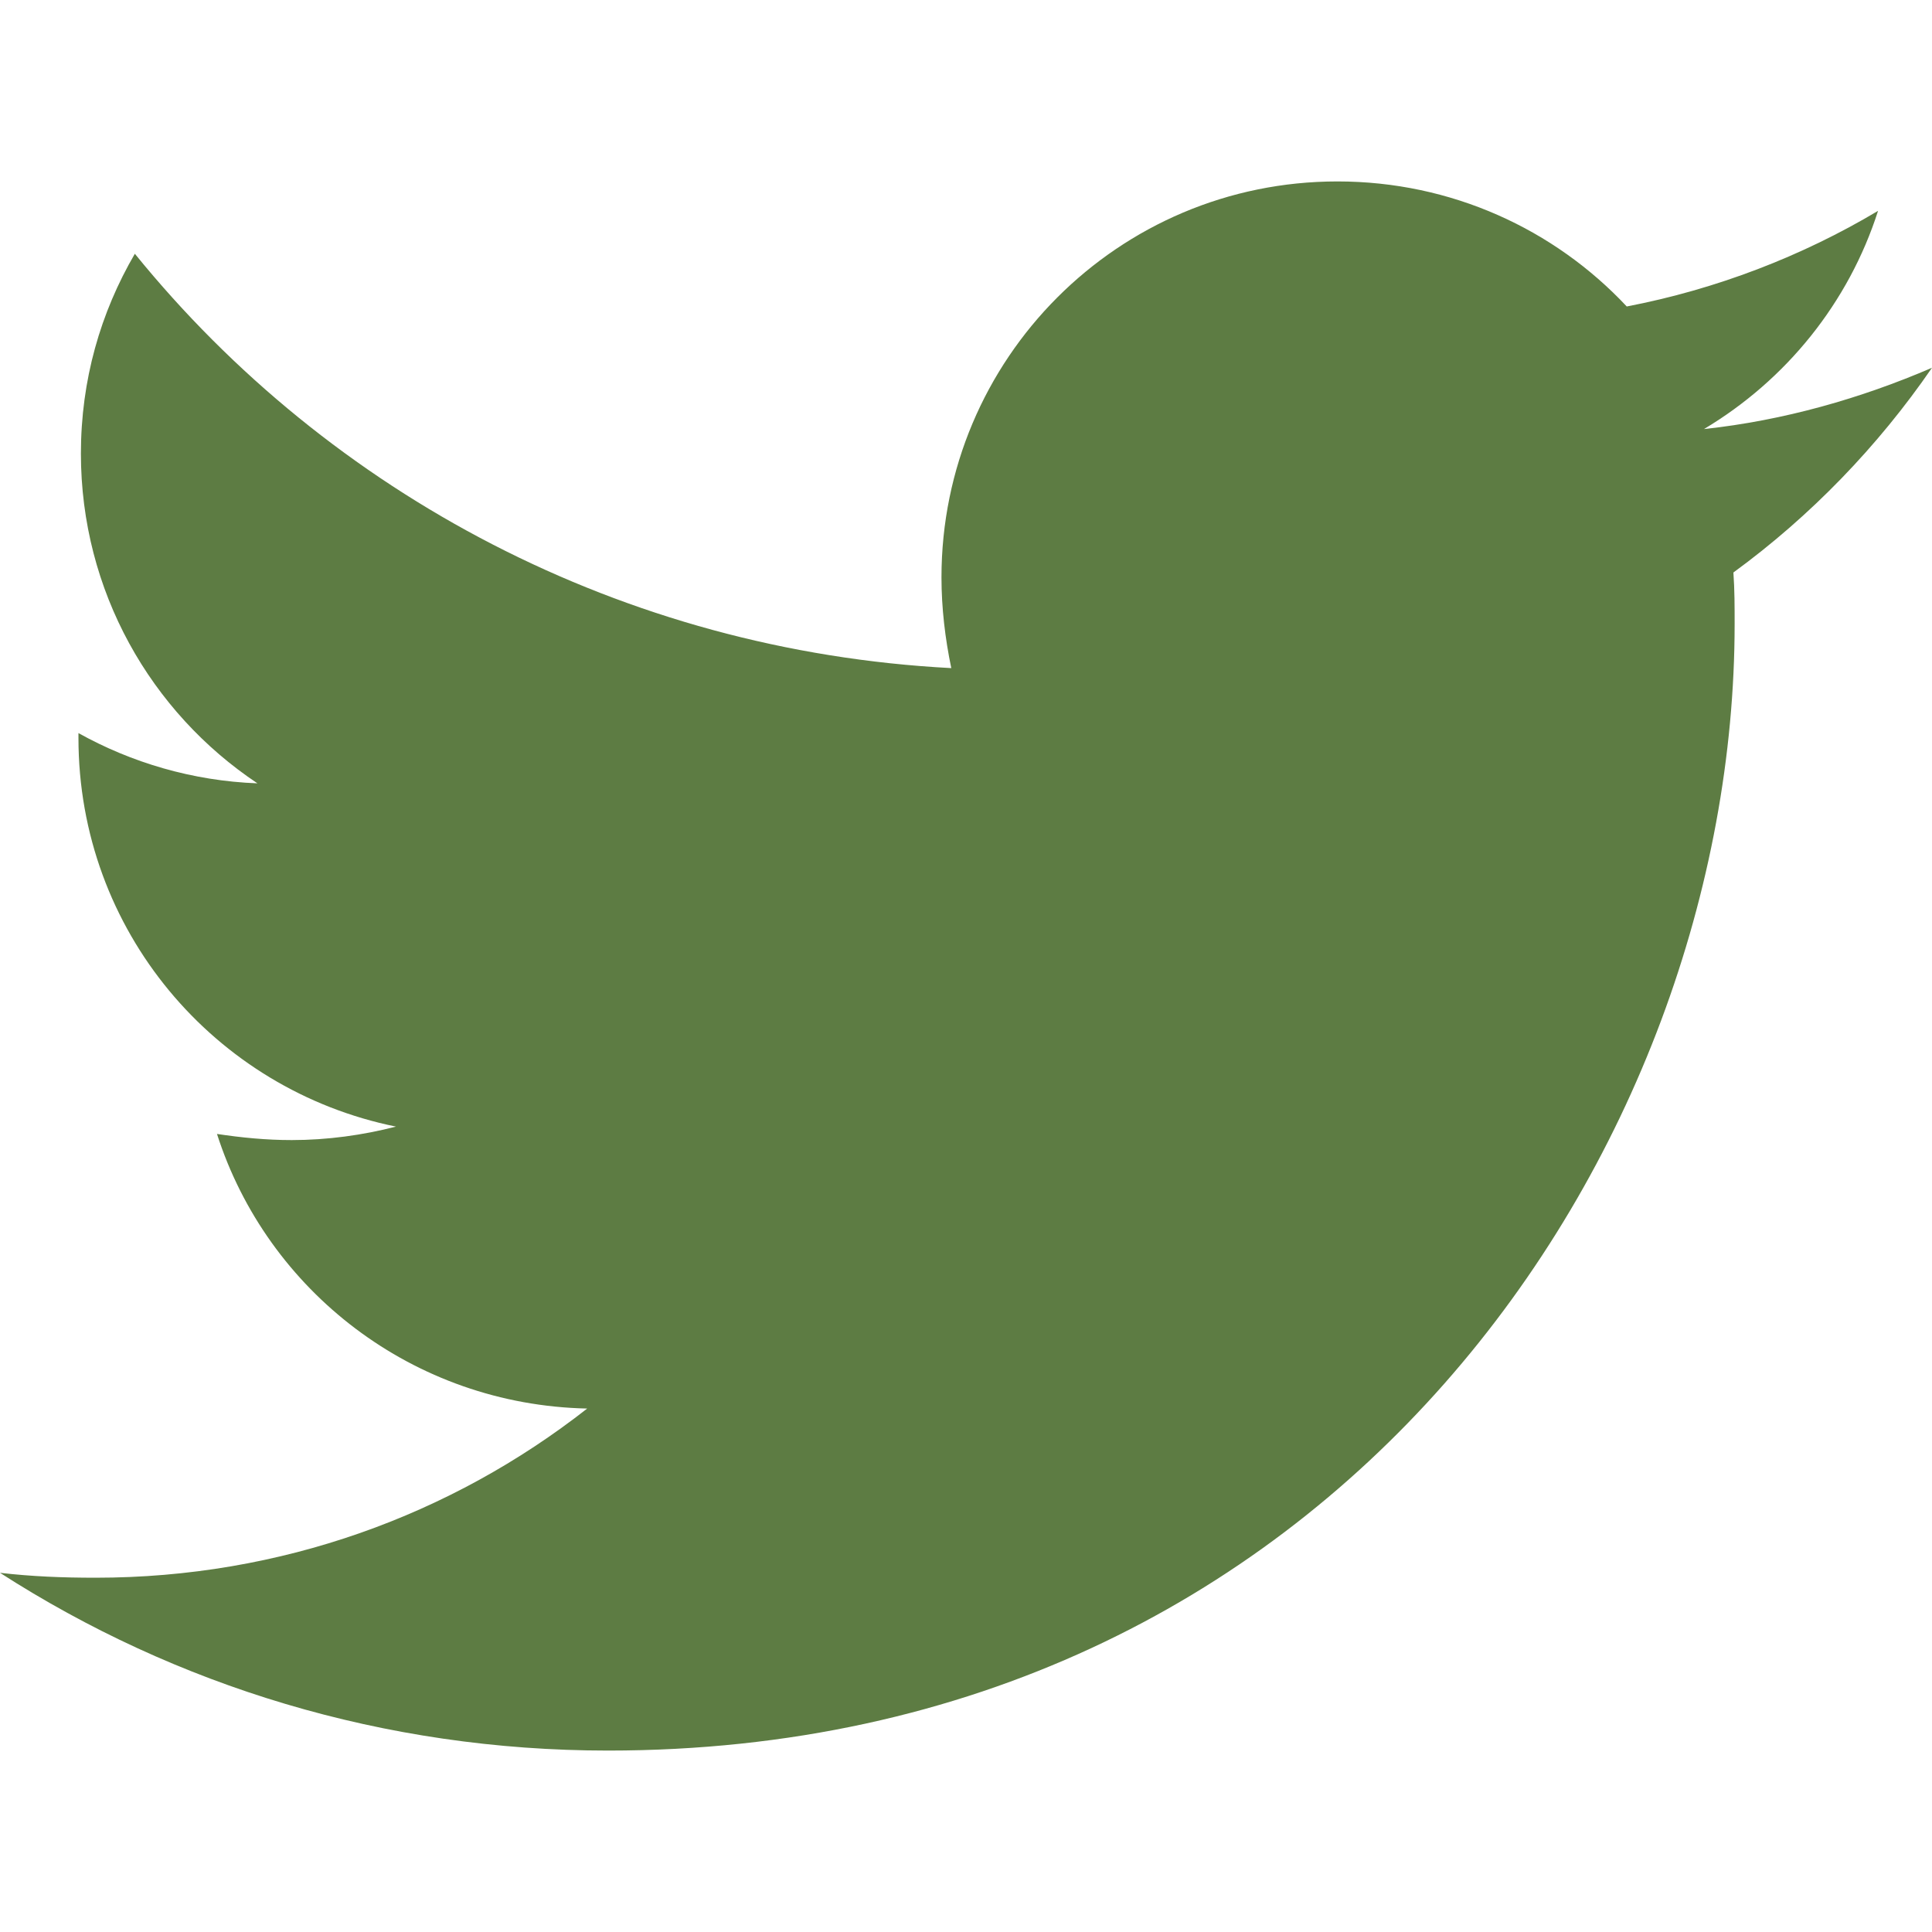
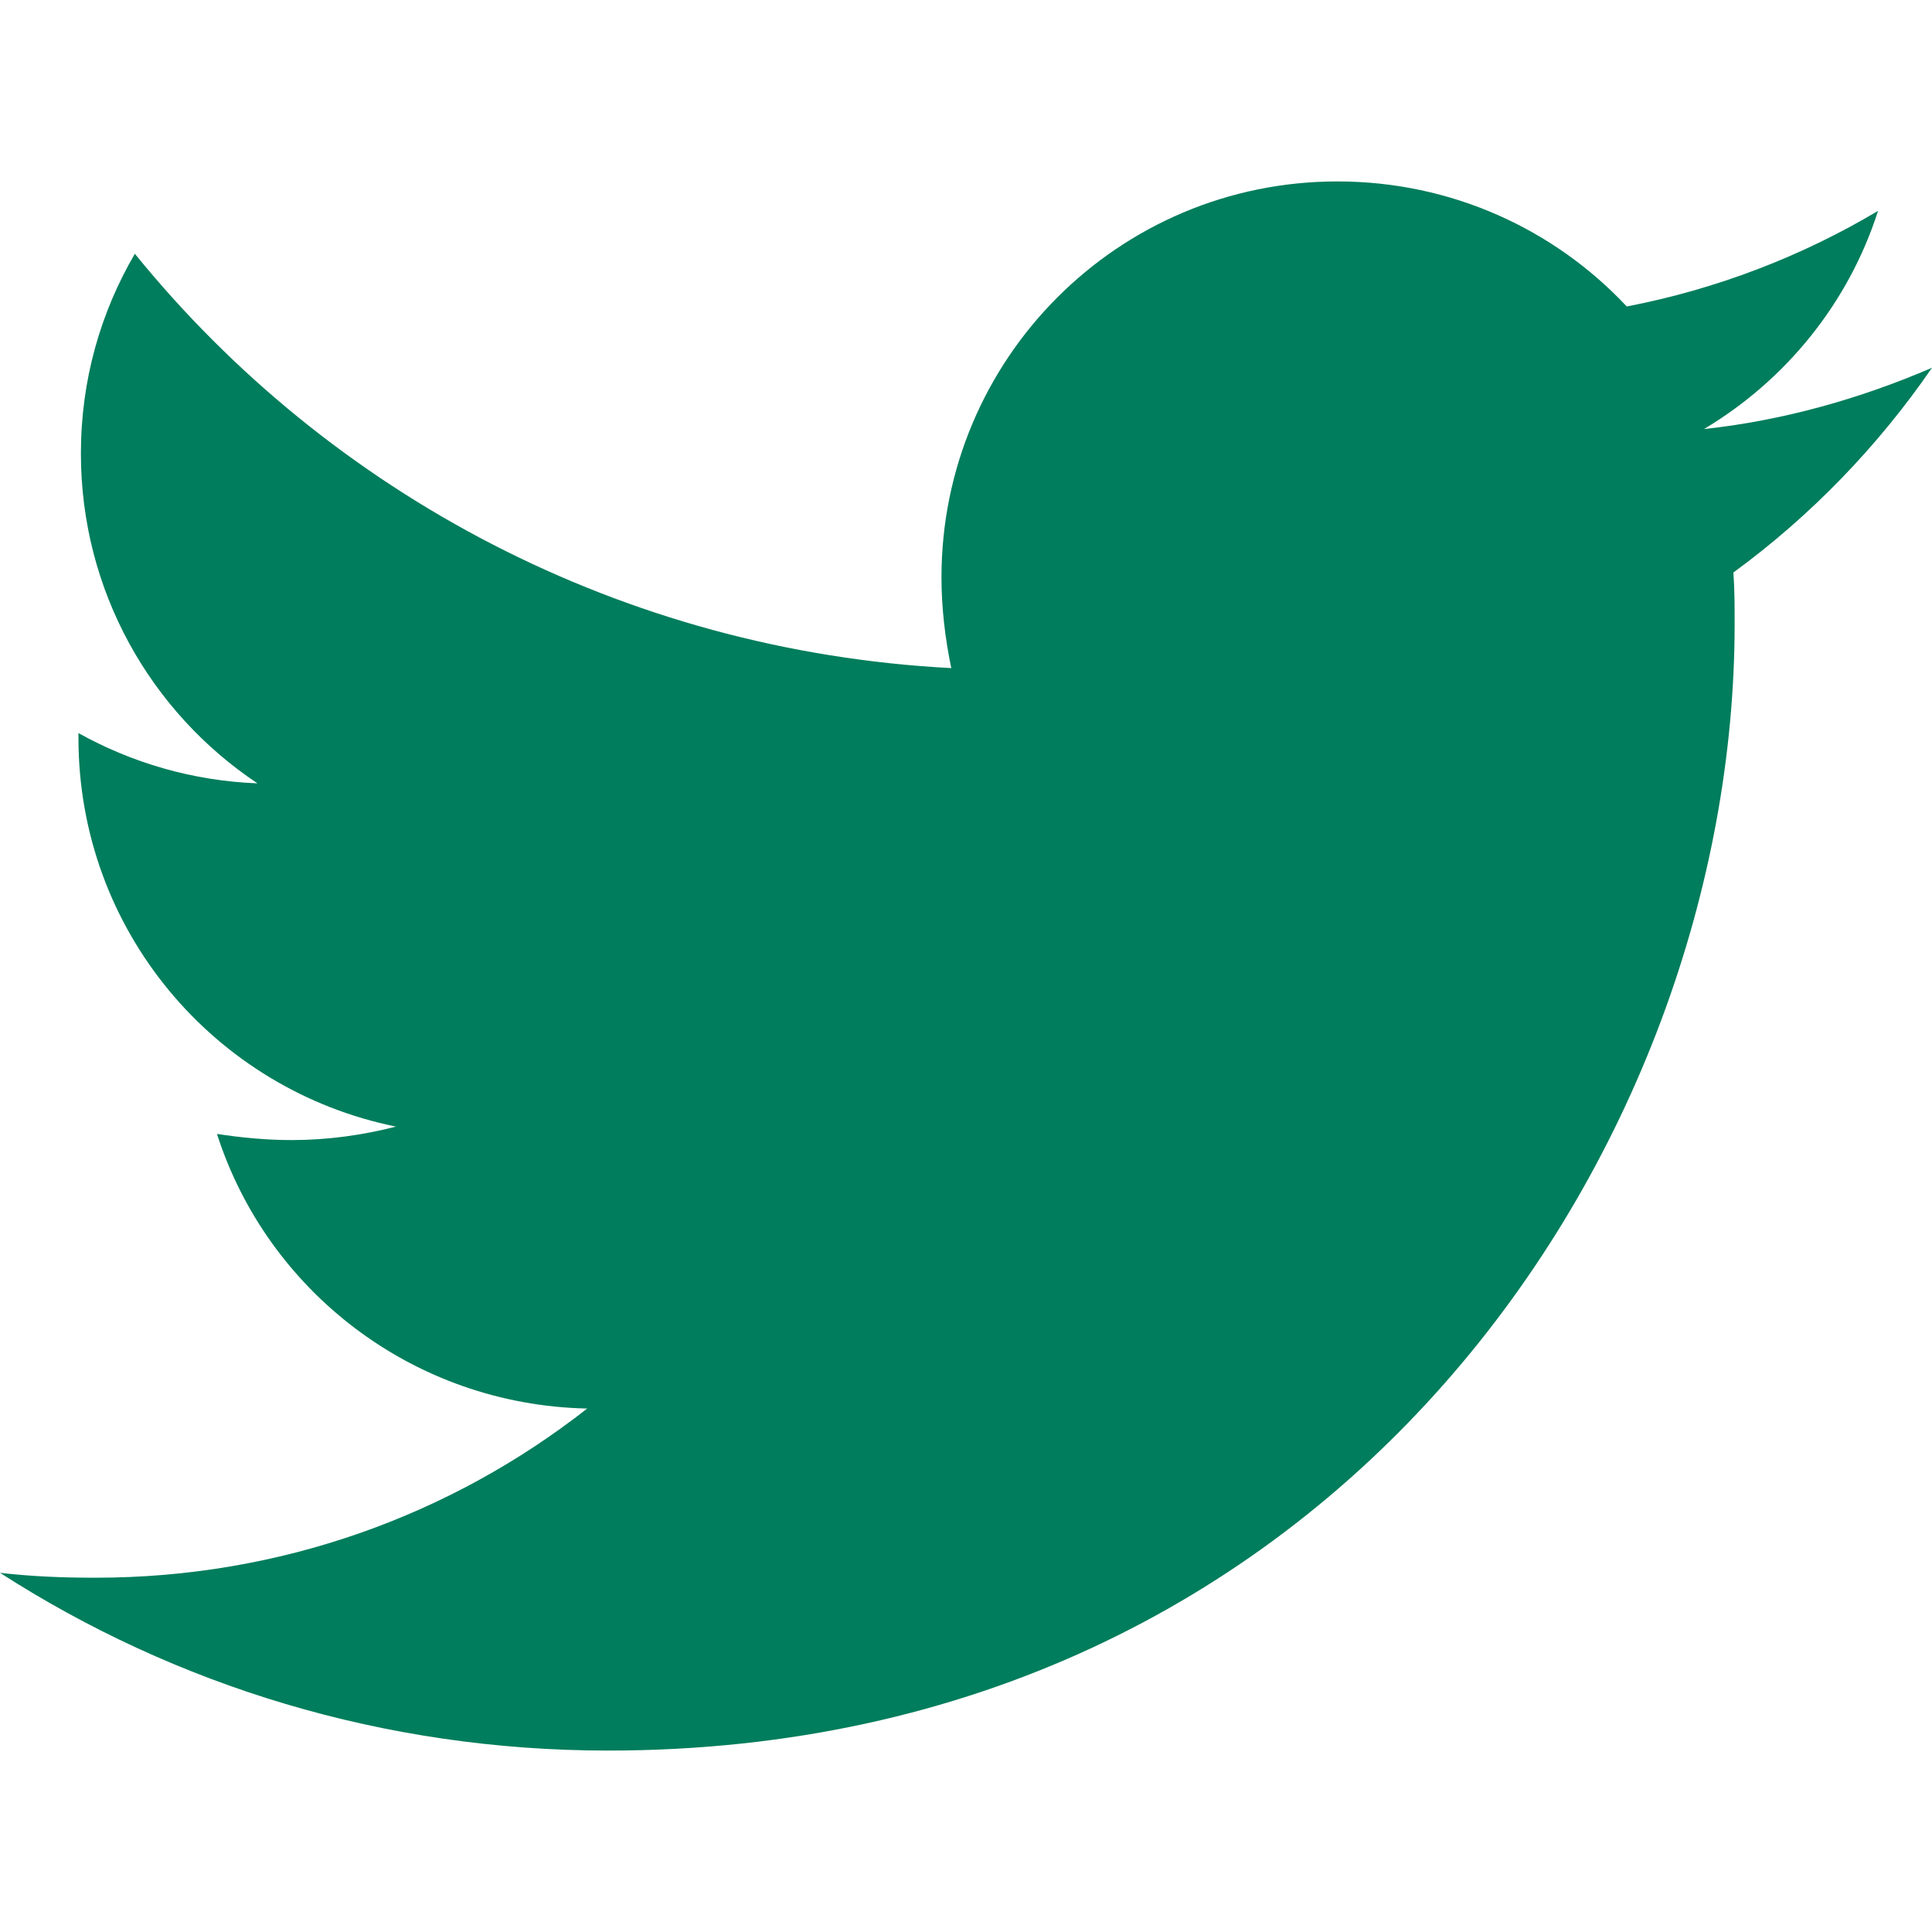
<svg xmlns="http://www.w3.org/2000/svg" viewBox="0 0 512 512">
-   <path fill="#5d7c43" d="M459.37 151.716c.325 4.548.325 9.097.325 13.645 0 138.72-105.583 298.558-298.558 298.558-59.452 0-114.68-17.219-161.137-47.106 8.447.974 16.568 1.299 25.34 1.299 49.055 0 94.213-16.568 130.274-44.832-46.132-.975-84.792-31.188-98.112-72.772 6.498.974 12.995 1.624 19.818 1.624 9.421 0 18.843-1.3 27.614-3.573-48.081-9.747-84.143-51.98-84.143-102.985v-1.299c13.969 7.797 30.214 12.67 47.431 13.319-28.264-18.843-46.781-51.005-46.781-87.391 0-19.492 5.197-37.36 14.294-52.954 51.655 63.675 129.3 105.258 216.365 109.807-1.624-7.797-2.599-15.918-2.599-24.04 0-57.828 46.782-104.934 104.934-104.934 30.213 0 57.502 12.67 76.67 33.137 23.715-4.548 46.456-13.32 66.599-25.34-7.798 24.366-24.366 44.833-46.132 57.827 21.117-2.273 41.584-8.122 60.426-16.243-14.292 20.791-32.161 39.308-52.628 54.253z" />
+   <path fill="#007d5c" d="M459.37 151.716c.325 4.548.325 9.097.325 13.645 0 138.72-105.583 298.558-298.558 298.558-59.452 0-114.68-17.219-161.137-47.106 8.447.974 16.568 1.299 25.34 1.299 49.055 0 94.213-16.568 130.274-44.832-46.132-.975-84.792-31.188-98.112-72.772 6.498.974 12.995 1.624 19.818 1.624 9.421 0 18.843-1.3 27.614-3.573-48.081-9.747-84.143-51.98-84.143-102.985v-1.299c13.969 7.797 30.214 12.67 47.431 13.319-28.264-18.843-46.781-51.005-46.781-87.391 0-19.492 5.197-37.36 14.294-52.954 51.655 63.675 129.3 105.258 216.365 109.807-1.624-7.797-2.599-15.918-2.599-24.04 0-57.828 46.782-104.934 104.934-104.934 30.213 0 57.502 12.67 76.67 33.137 23.715-4.548 46.456-13.32 66.599-25.34-7.798 24.366-24.366 44.833-46.132 57.827 21.117-2.273 41.584-8.122 60.426-16.243-14.292 20.791-32.161 39.308-52.628 54.253z" />
</svg>
